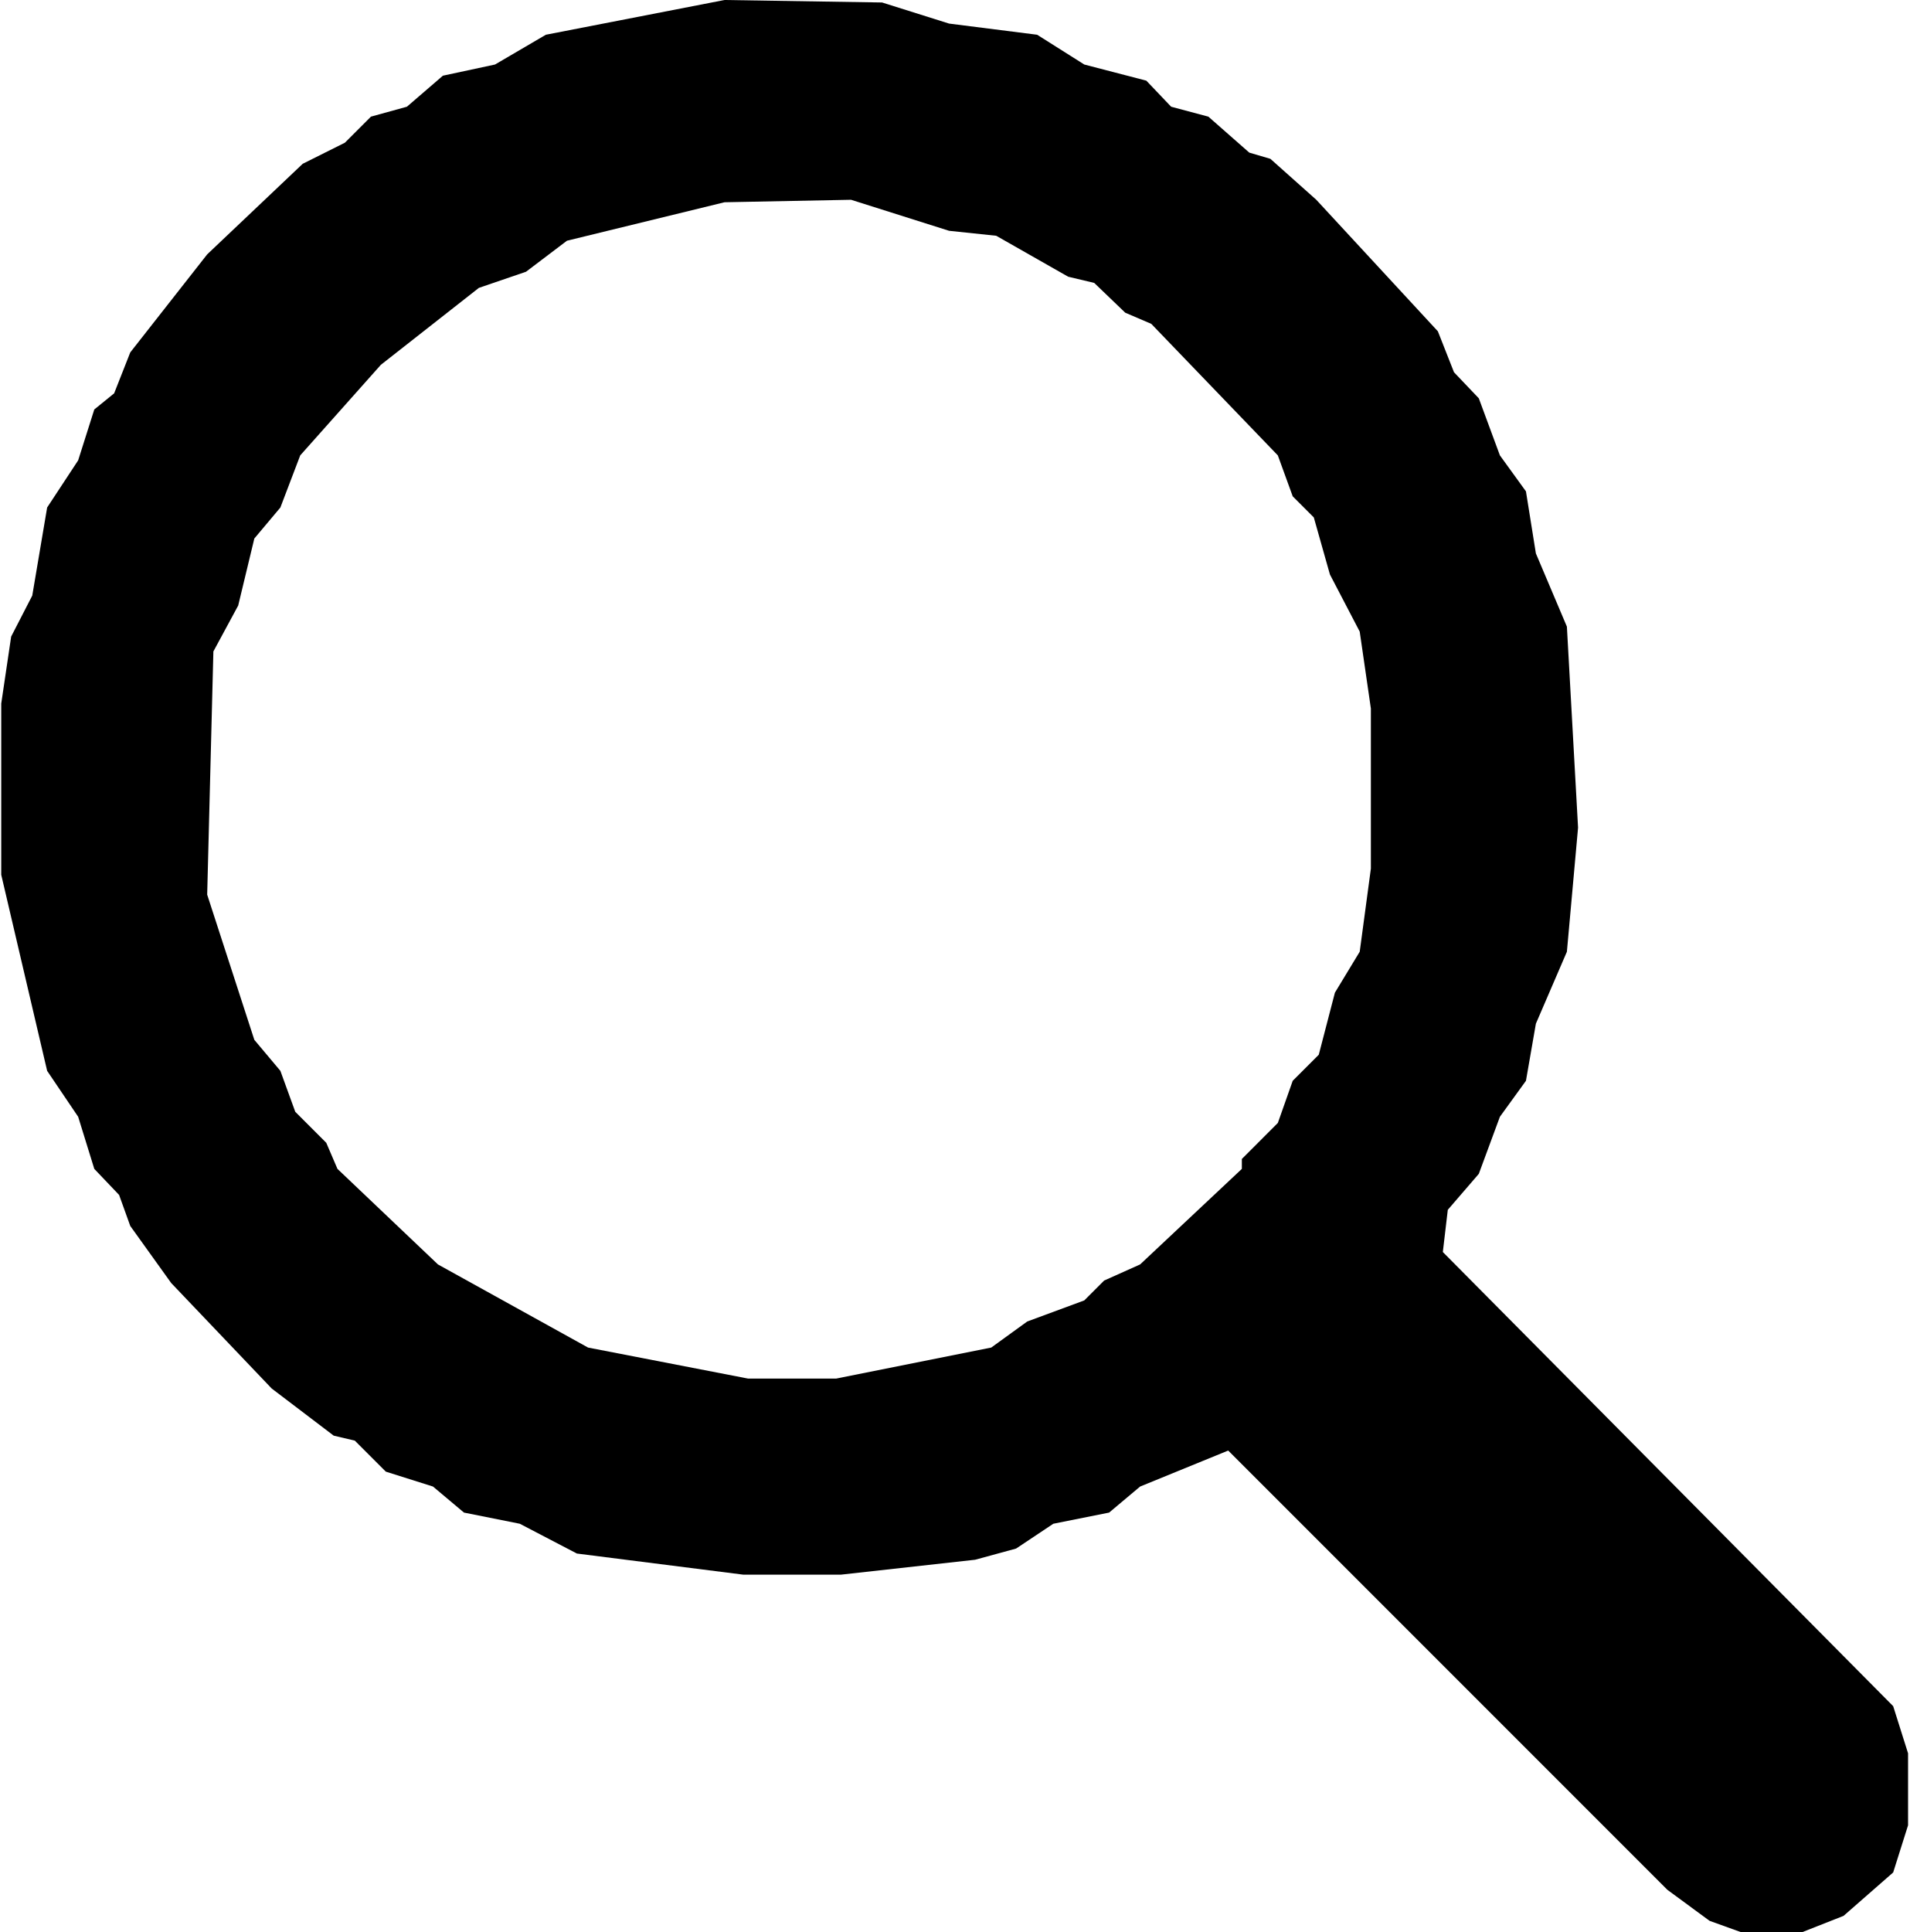
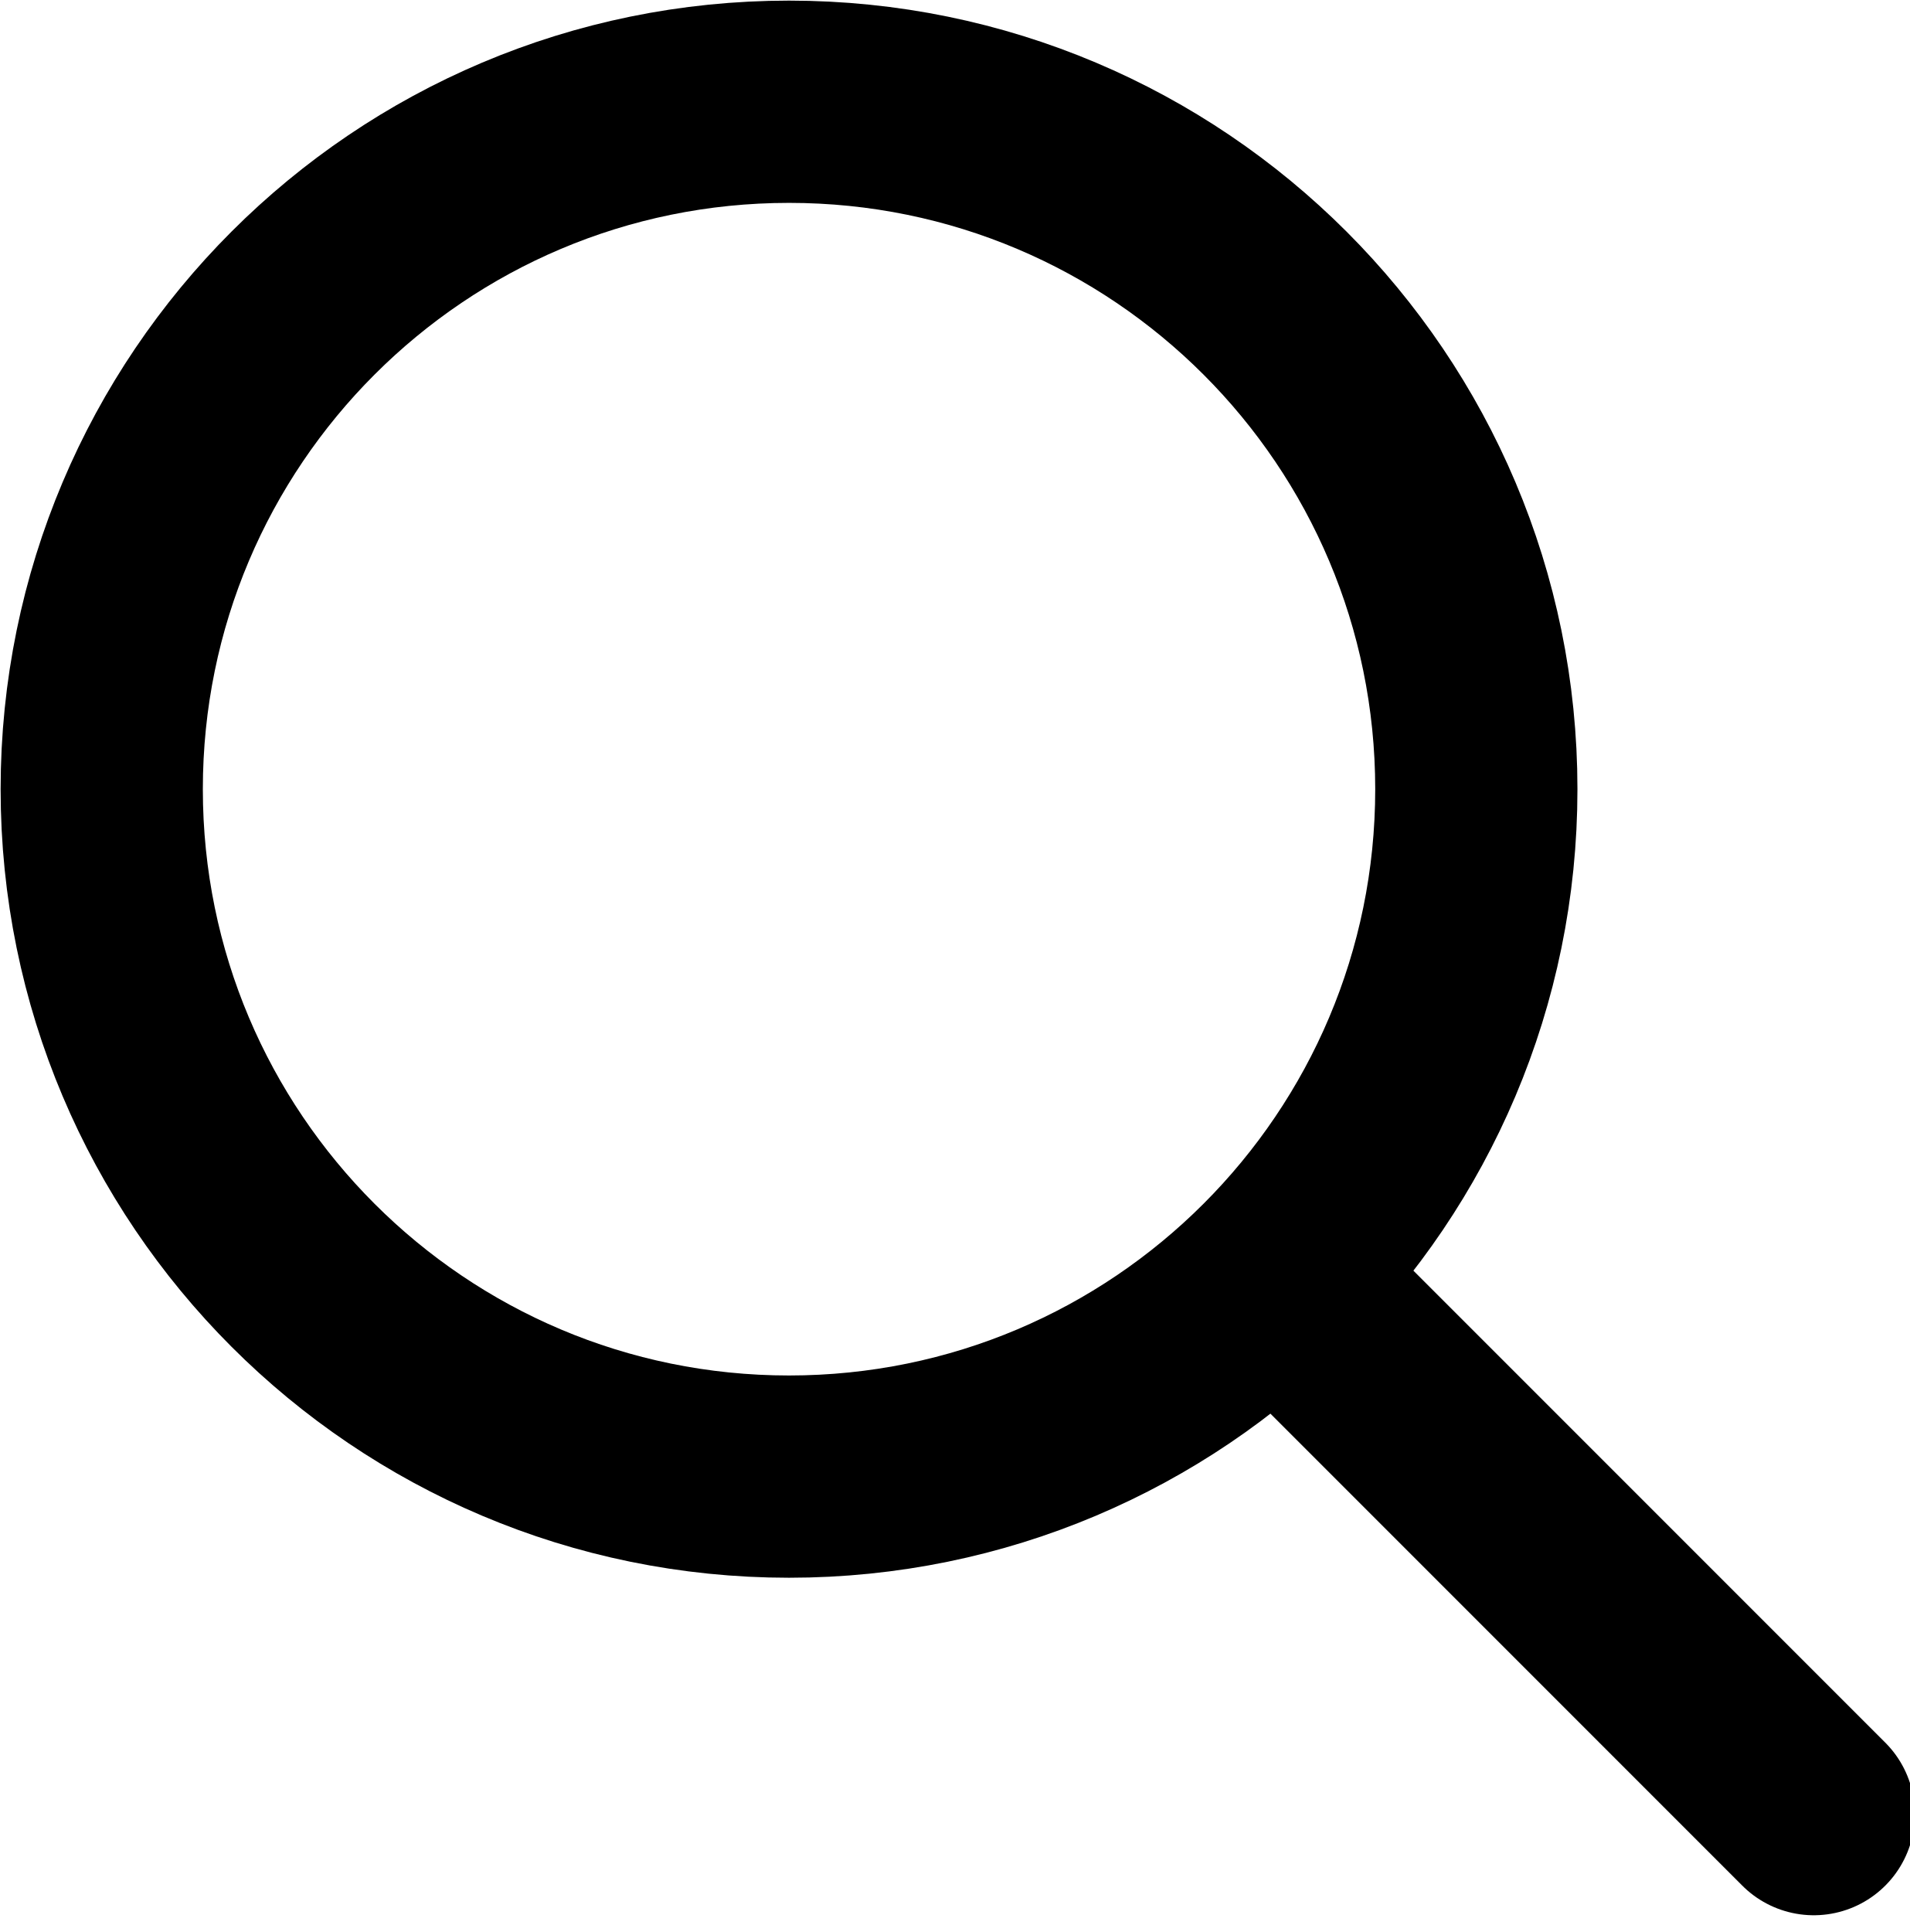
<svg xmlns="http://www.w3.org/2000/svg" width="15.39" height="15.57" viewBox="29.66 129.1 15.39 15.57" fill="currentColor">
-   <path fill-rule="evenodd" d="M35.5 129.1 36.77 129.12 37.31 129.29 38.02 129.38 38.4 129.62 38.9 129.75 39.1 129.96 39.4 130.04 39.73 130.33 39.9 130.38 40.27 130.71 41.25 131.77 41.38 132.1 41.58 132.31 41.75 132.77 41.96 133.06 42.04 133.56 42.29 134.15 42.38 135.77 42.29 136.77 42.04 137.35 41.96 137.81 41.75 138.1 41.58 138.56 41.33 138.85 41.29 139.19 44.92 142.85 45.04 143.23 45.04 143.81 44.92 144.19 44.52 144.54 44.19 144.67 43.69 144.67 43.44 144.58 43.1 144.33 39.56 140.79 38.85 141.08 38.6 141.29 38.15 141.38 37.85 141.58 37.52 141.67 36.44 141.79 35.65 141.79 34.31 141.62 33.85 141.38 33.4 141.29 33.15 141.08 32.77 140.96 32.52 140.71 32.35 140.67 31.85 140.29 31.04 139.44 30.71 138.98 30.62 138.73 30.42 138.52 30.29 138.1 30.04 137.73 29.67 136.15 29.67 134.77 29.75 134.23 29.92 133.9 30.04 133.19 30.29 132.81 30.42 132.4 30.58 132.27 30.71 131.94 31.33 131.15 32.1 130.42 32.44 130.25 32.65 130.04 32.94 129.96 33.23 129.71 33.65 129.62 34.06 129.38ZM35.5 130.73 36.52 130.71 37.31 130.96 37.69 131 38.27 131.33 38.48 131.38 38.73 131.62 38.94 131.71 39.96 132.77 40.08 133.1 40.25 133.27 40.38 133.73 40.62 134.19 40.71 134.81 40.71 136.1 40.62 136.77 40.42 137.1 40.29 137.6 40.08 137.81 39.96 138.15 39.67 138.44 39.67 138.52 38.85 139.29 38.56 139.42 38.4 139.58 37.94 139.75 37.65 139.96 36.4 140.21 35.69 140.21 34.4 139.96 33.19 139.29 32.38 138.52 32.29 138.31 32.04 138.06 31.92 137.73 31.71 137.48 31.33 136.31 31.38 134.35 31.58 133.98 31.71 133.44 31.92 133.19 32.08 132.77 32.73 132.04 33.52 131.42 33.9 131.29 34.23 131.04Z" />
+   <g transform="translate(29.66 129.1)" fill="currentColor" stroke-linecap="round" stroke-linejoin="round">
+     <circle cx="6.36" cy="6.36" r="5.54" fill="none" stroke="currentColor" stroke-width="1.63" />
+     <path d="M10.28 10.28l4.34 4.34" fill="none" stroke="currentColor" stroke-width="1.63" />
+   </g>
</svg>
